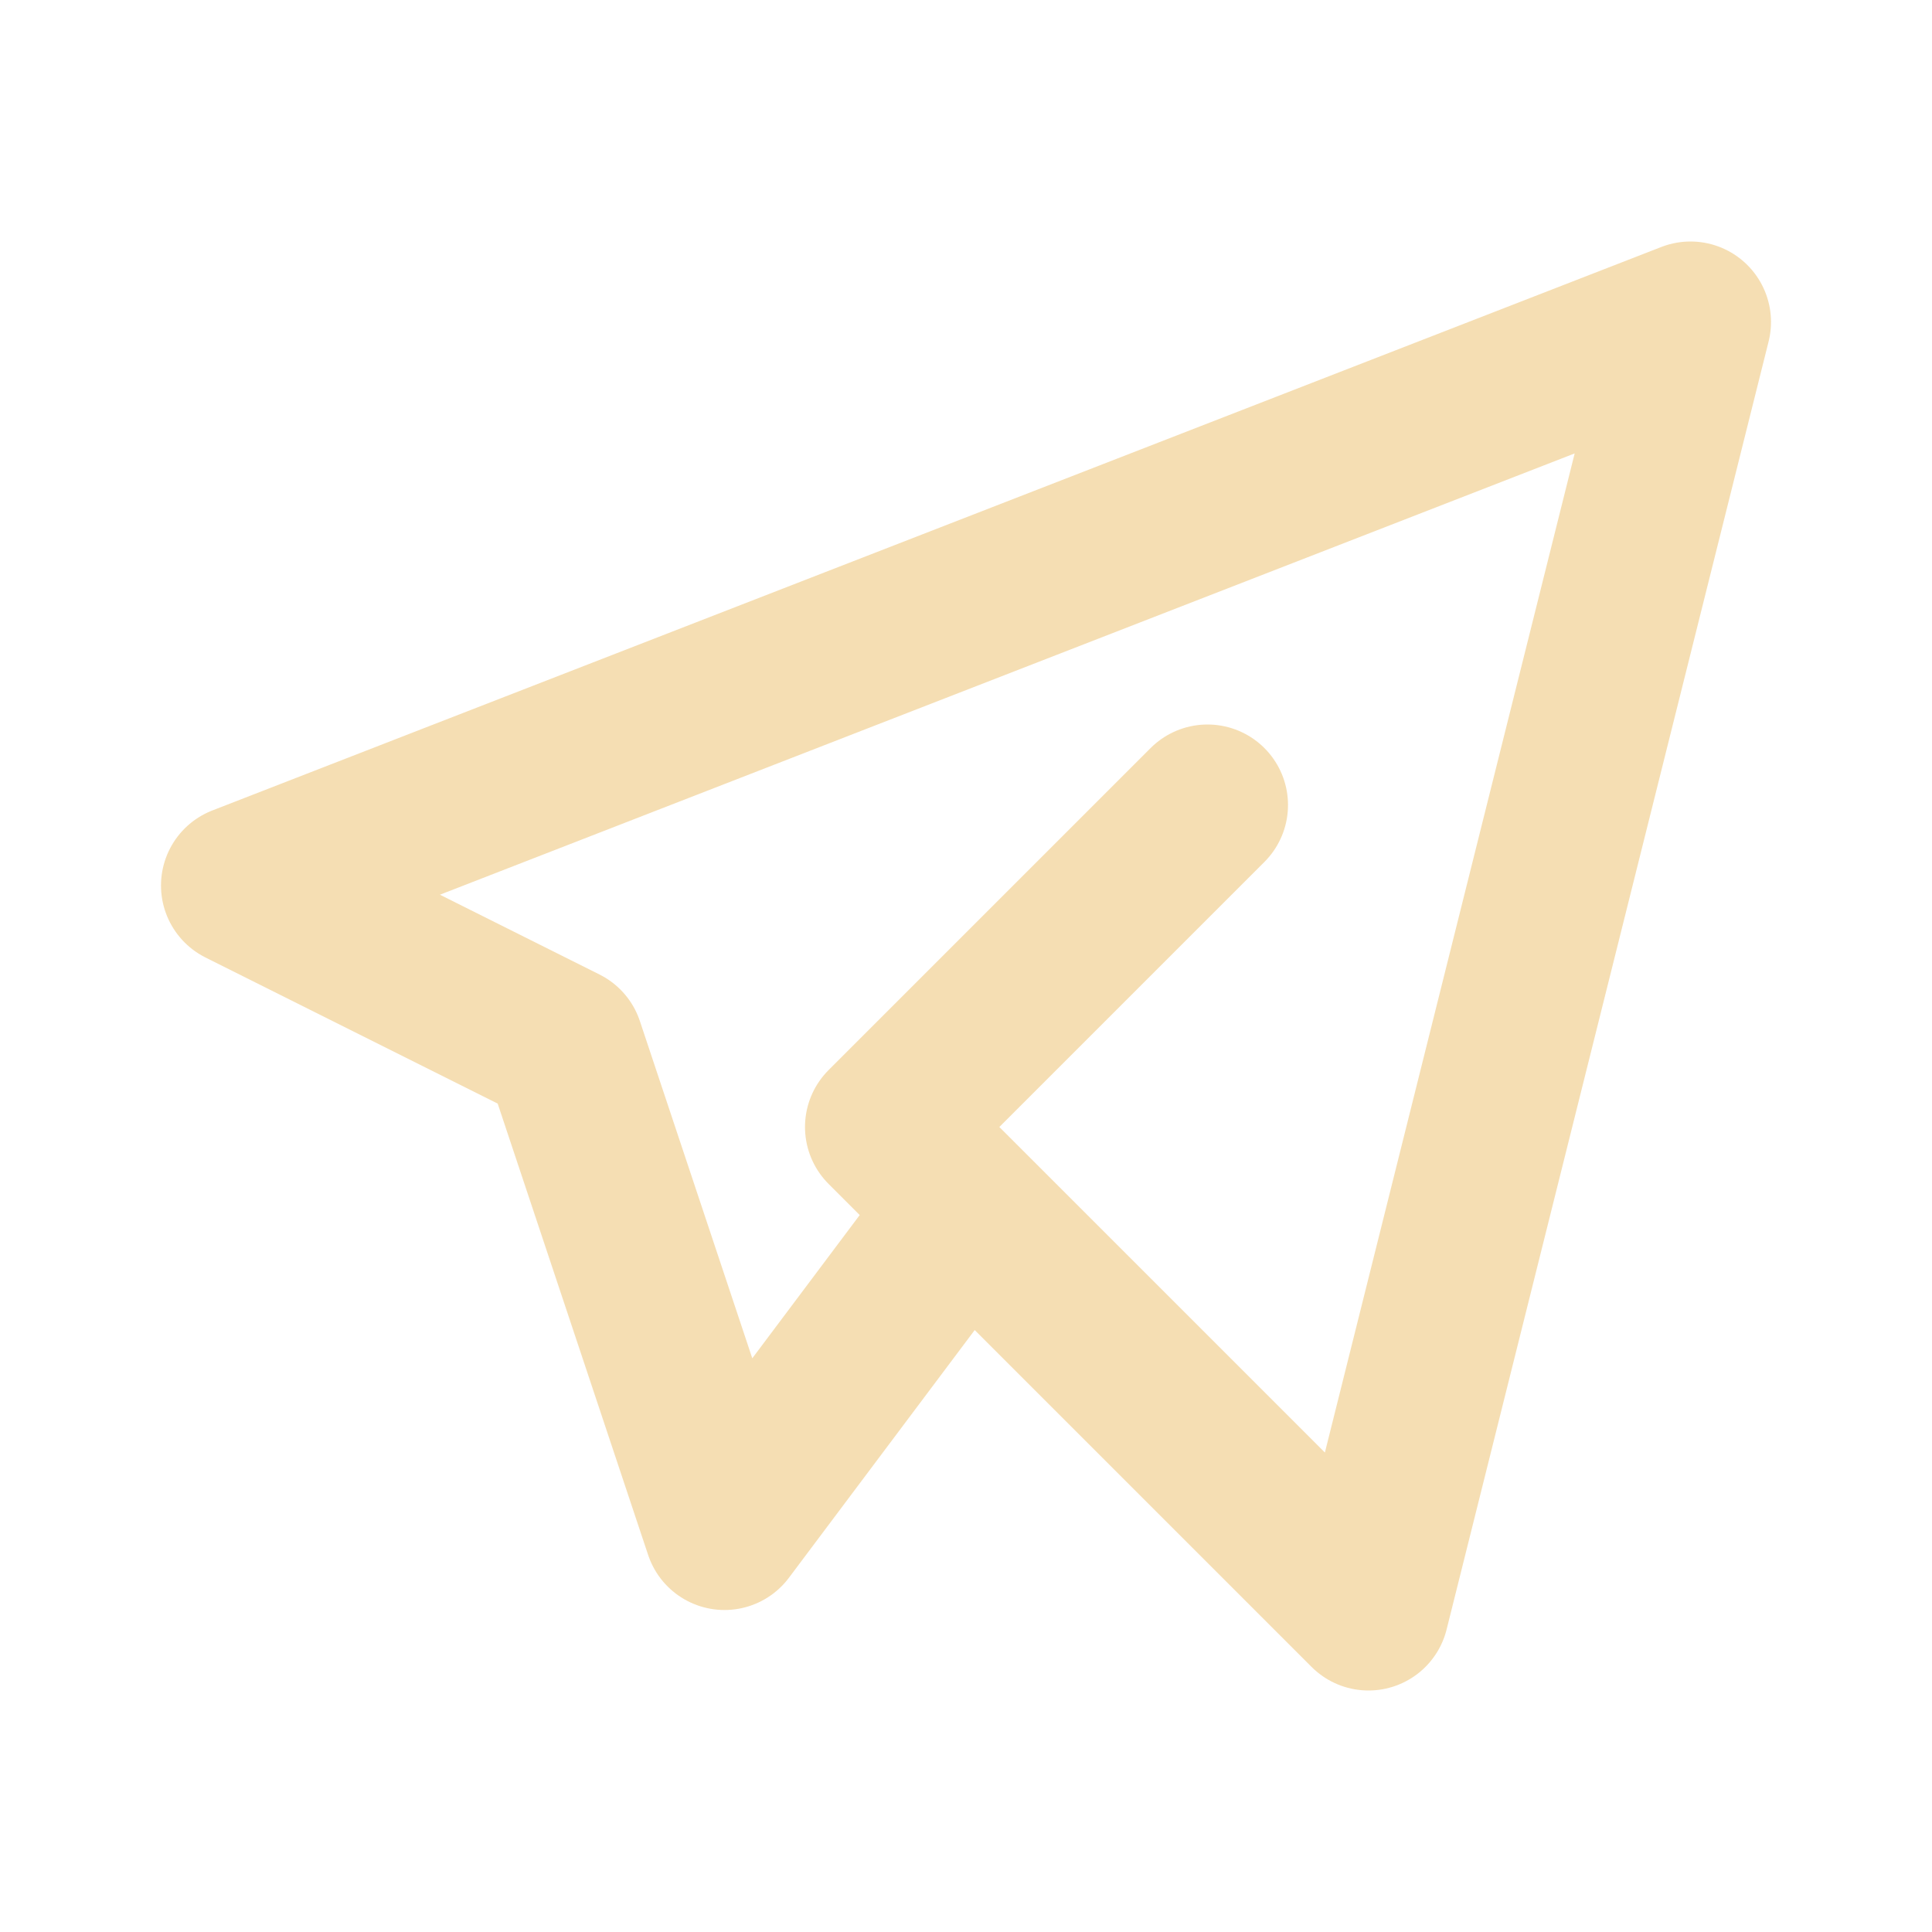
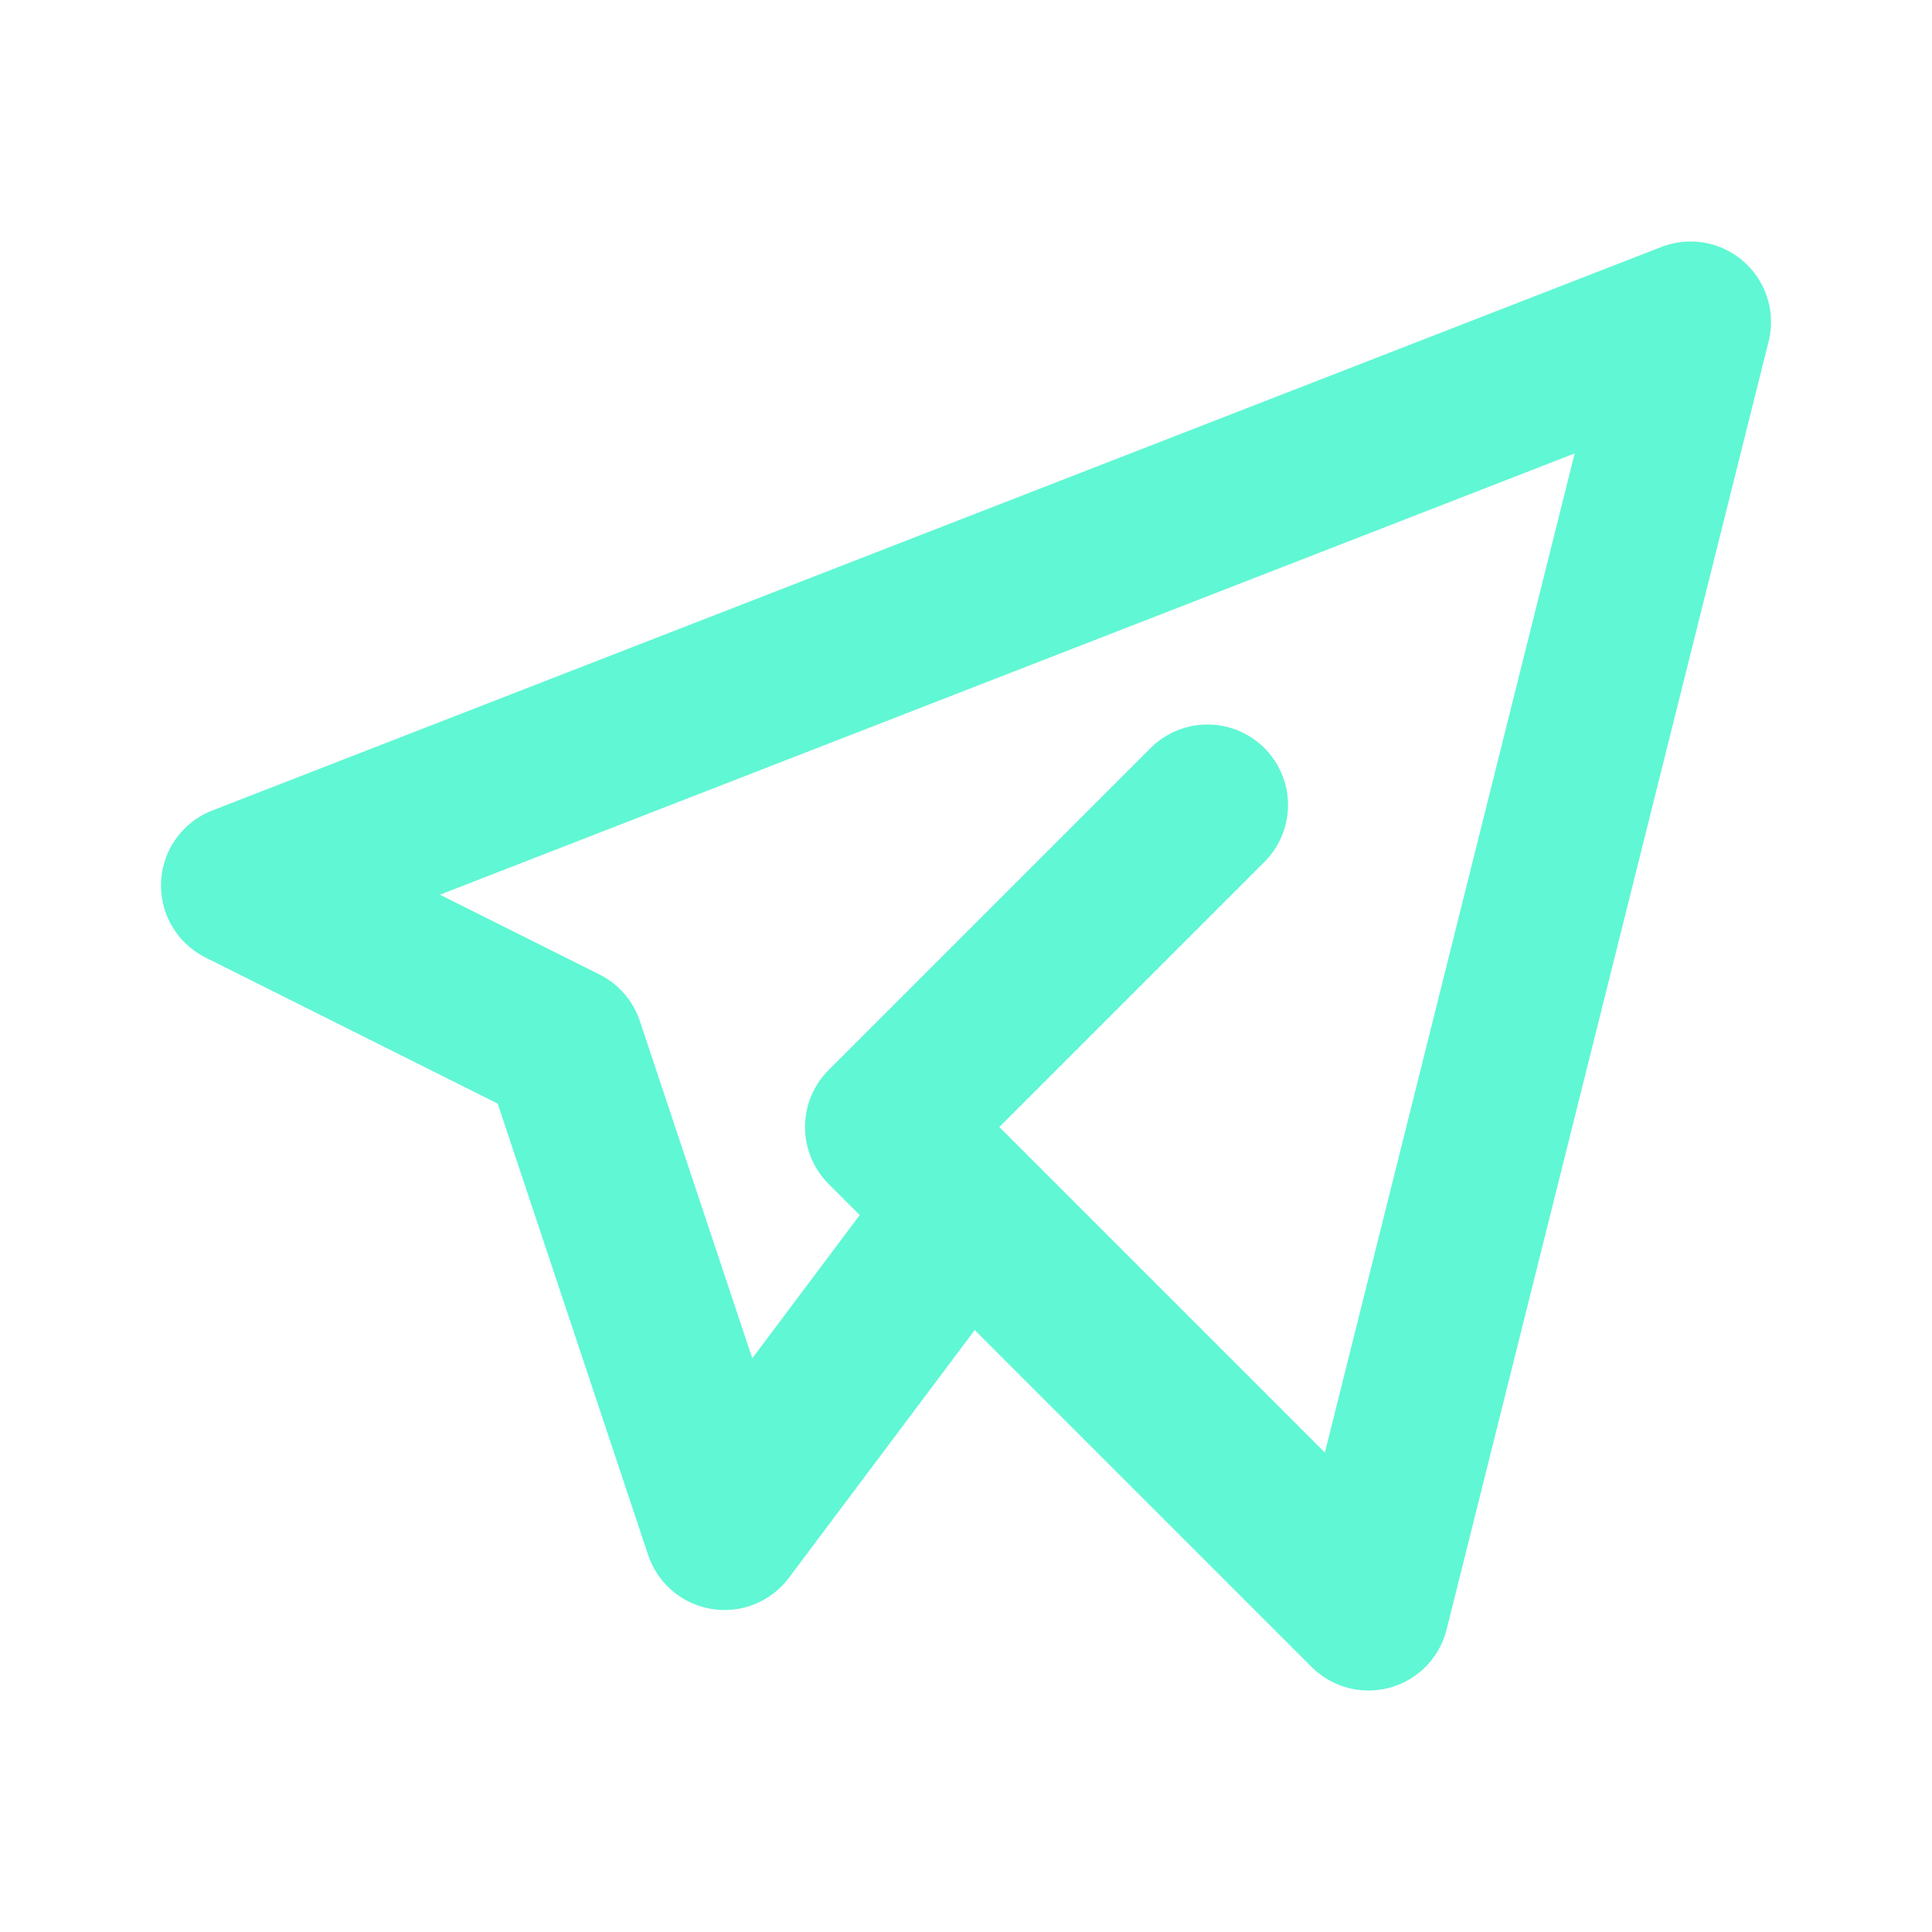
- <svg xmlns="http://www.w3.org/2000/svg" version="1.0" id="Layer_1" x="0px" y="0px" viewBox="0 0 24 24" style="enable-background:new 0 0 24 24;" xml:space="preserve">
+ <svg xmlns="http://www.w3.org/2000/svg" version="1.1" id="Layer_1" x="0px" y="0px" viewBox="0 0 24 24" style="enable-background:new 0 0 24 24;" xml:space="preserve">
  <style type="text/css">
- 	.st0{fill:none;stroke:#F5DEB3;stroke-width:2;stroke-linecap:round;stroke-linejoin:round;}
+ 	.st0{fill:none;stroke:#60F7D4;stroke-width:2;stroke-linecap:round;stroke-linejoin:round;}
</style>
  <path class="st0" d="M15,10l-4,4l6,6l4-16L3,11l4,2l2,6l3-4" />
</svg>
